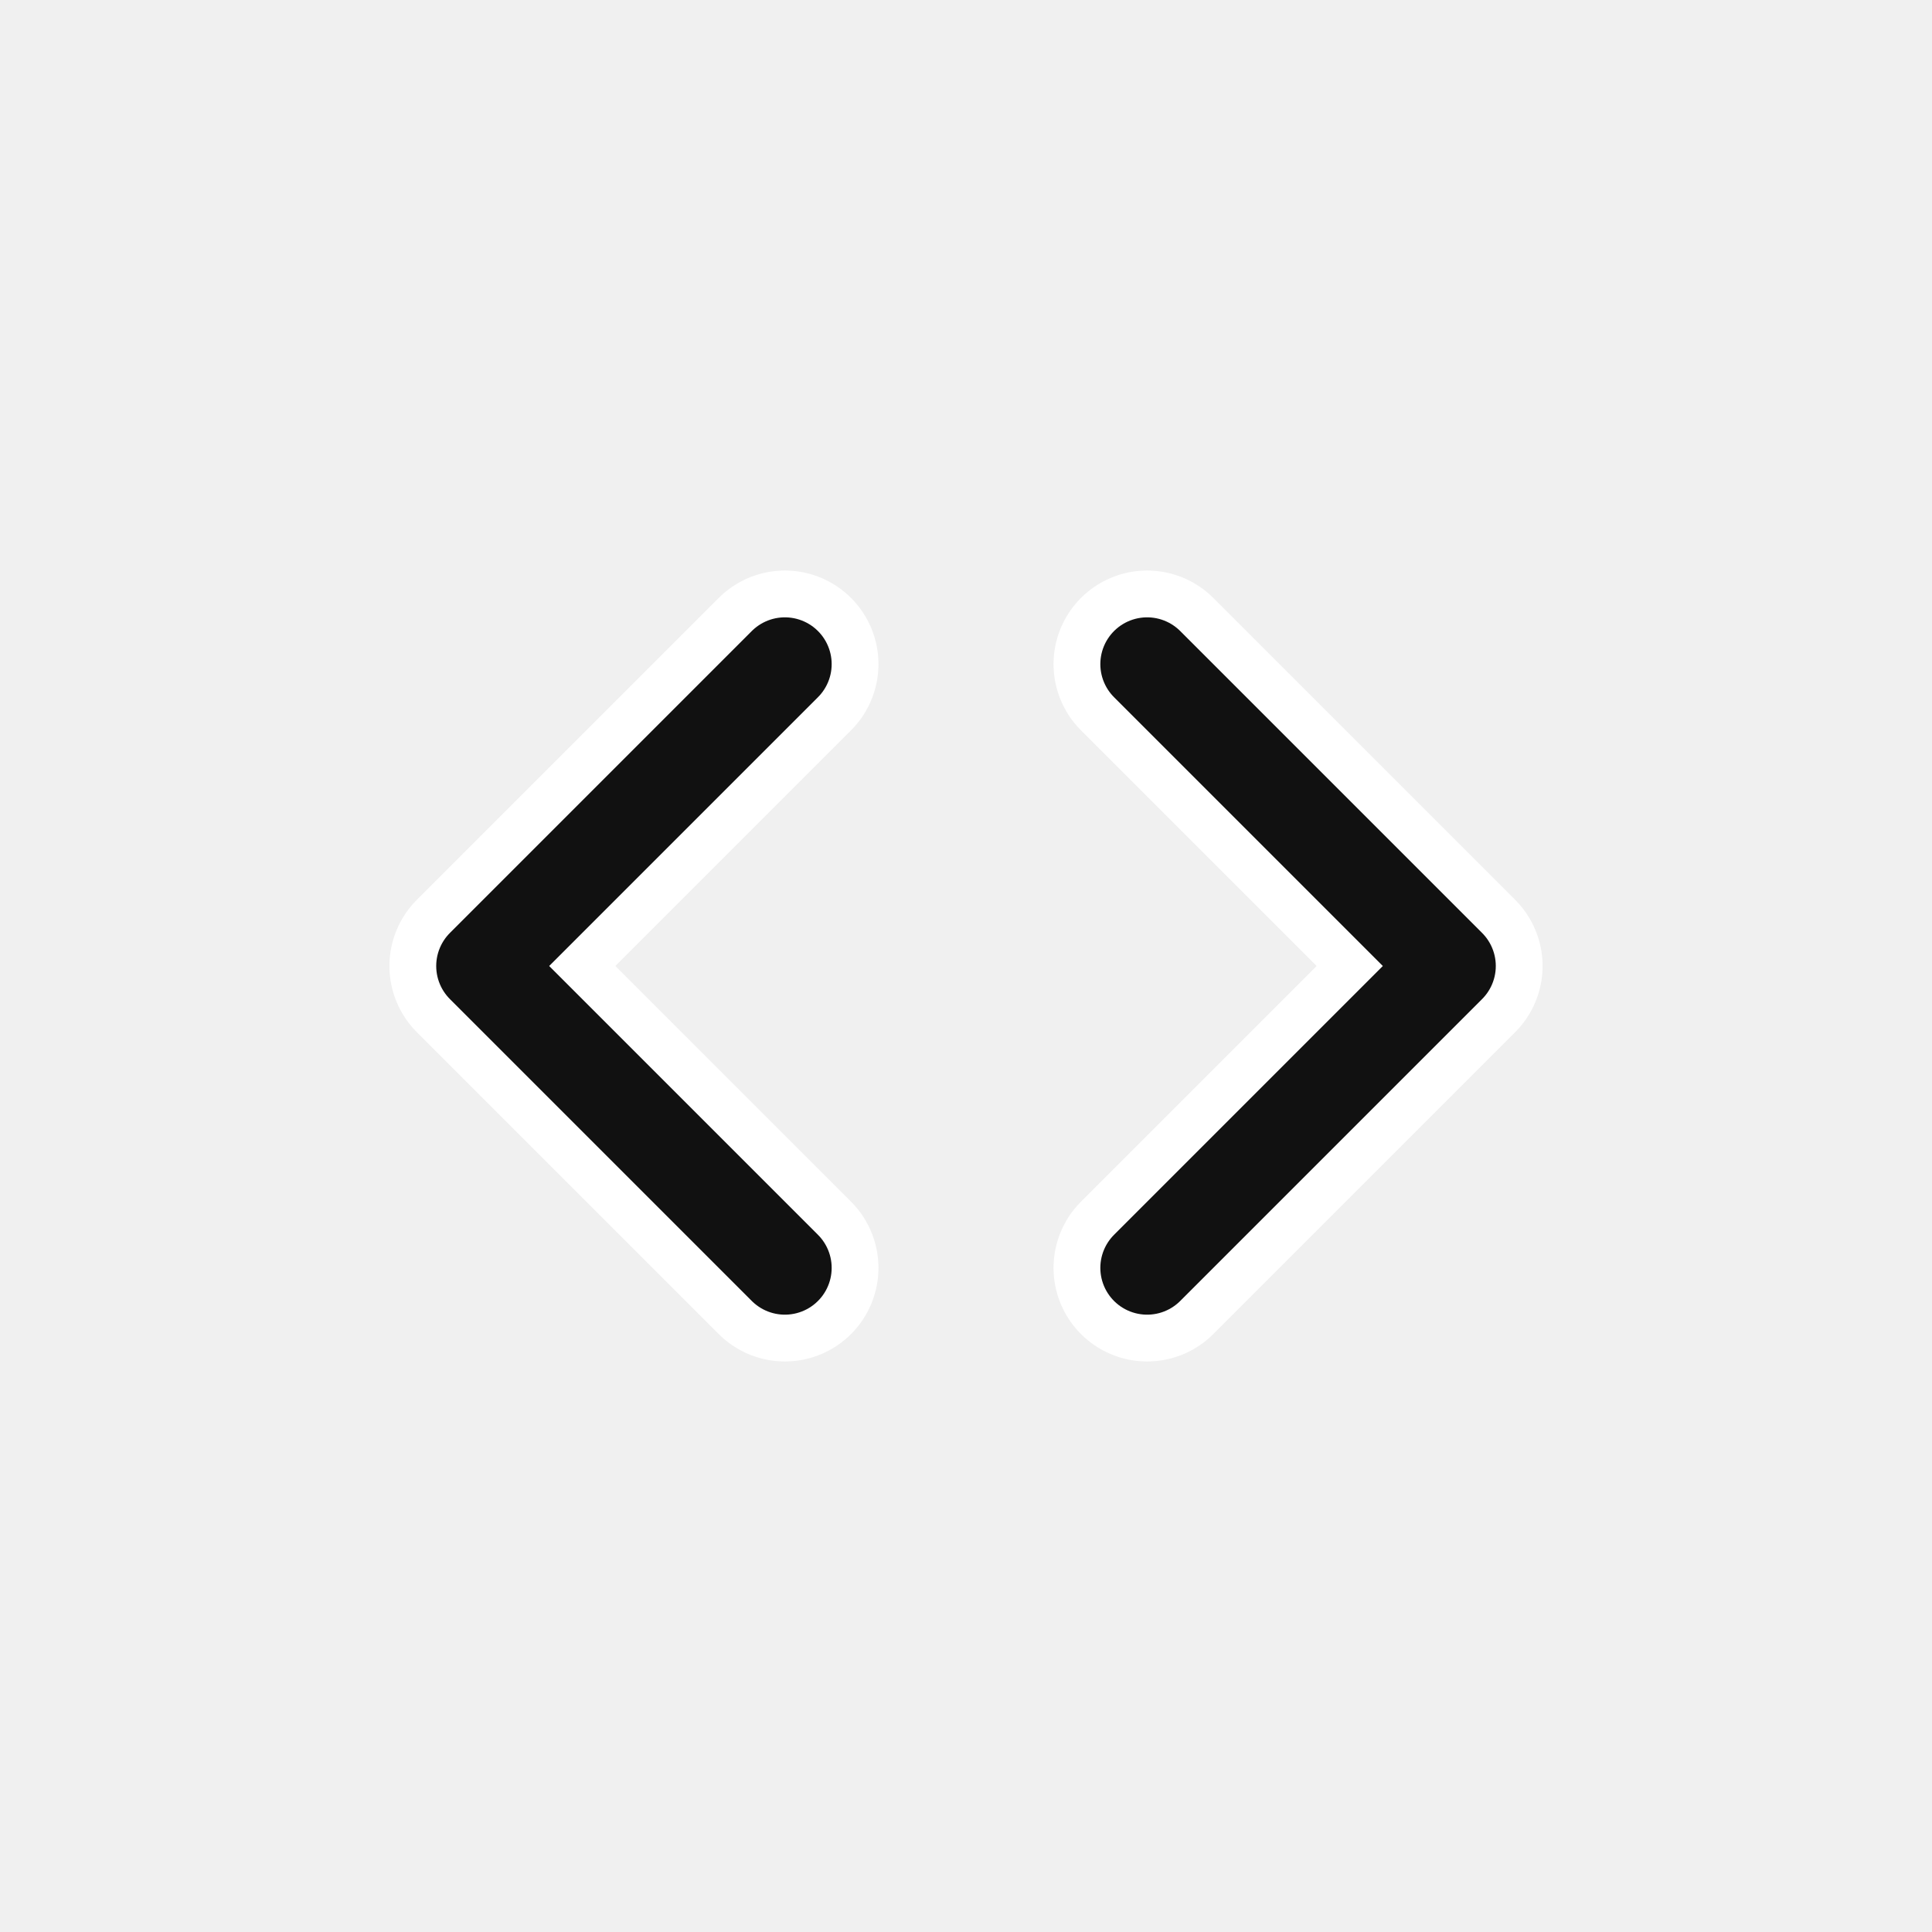
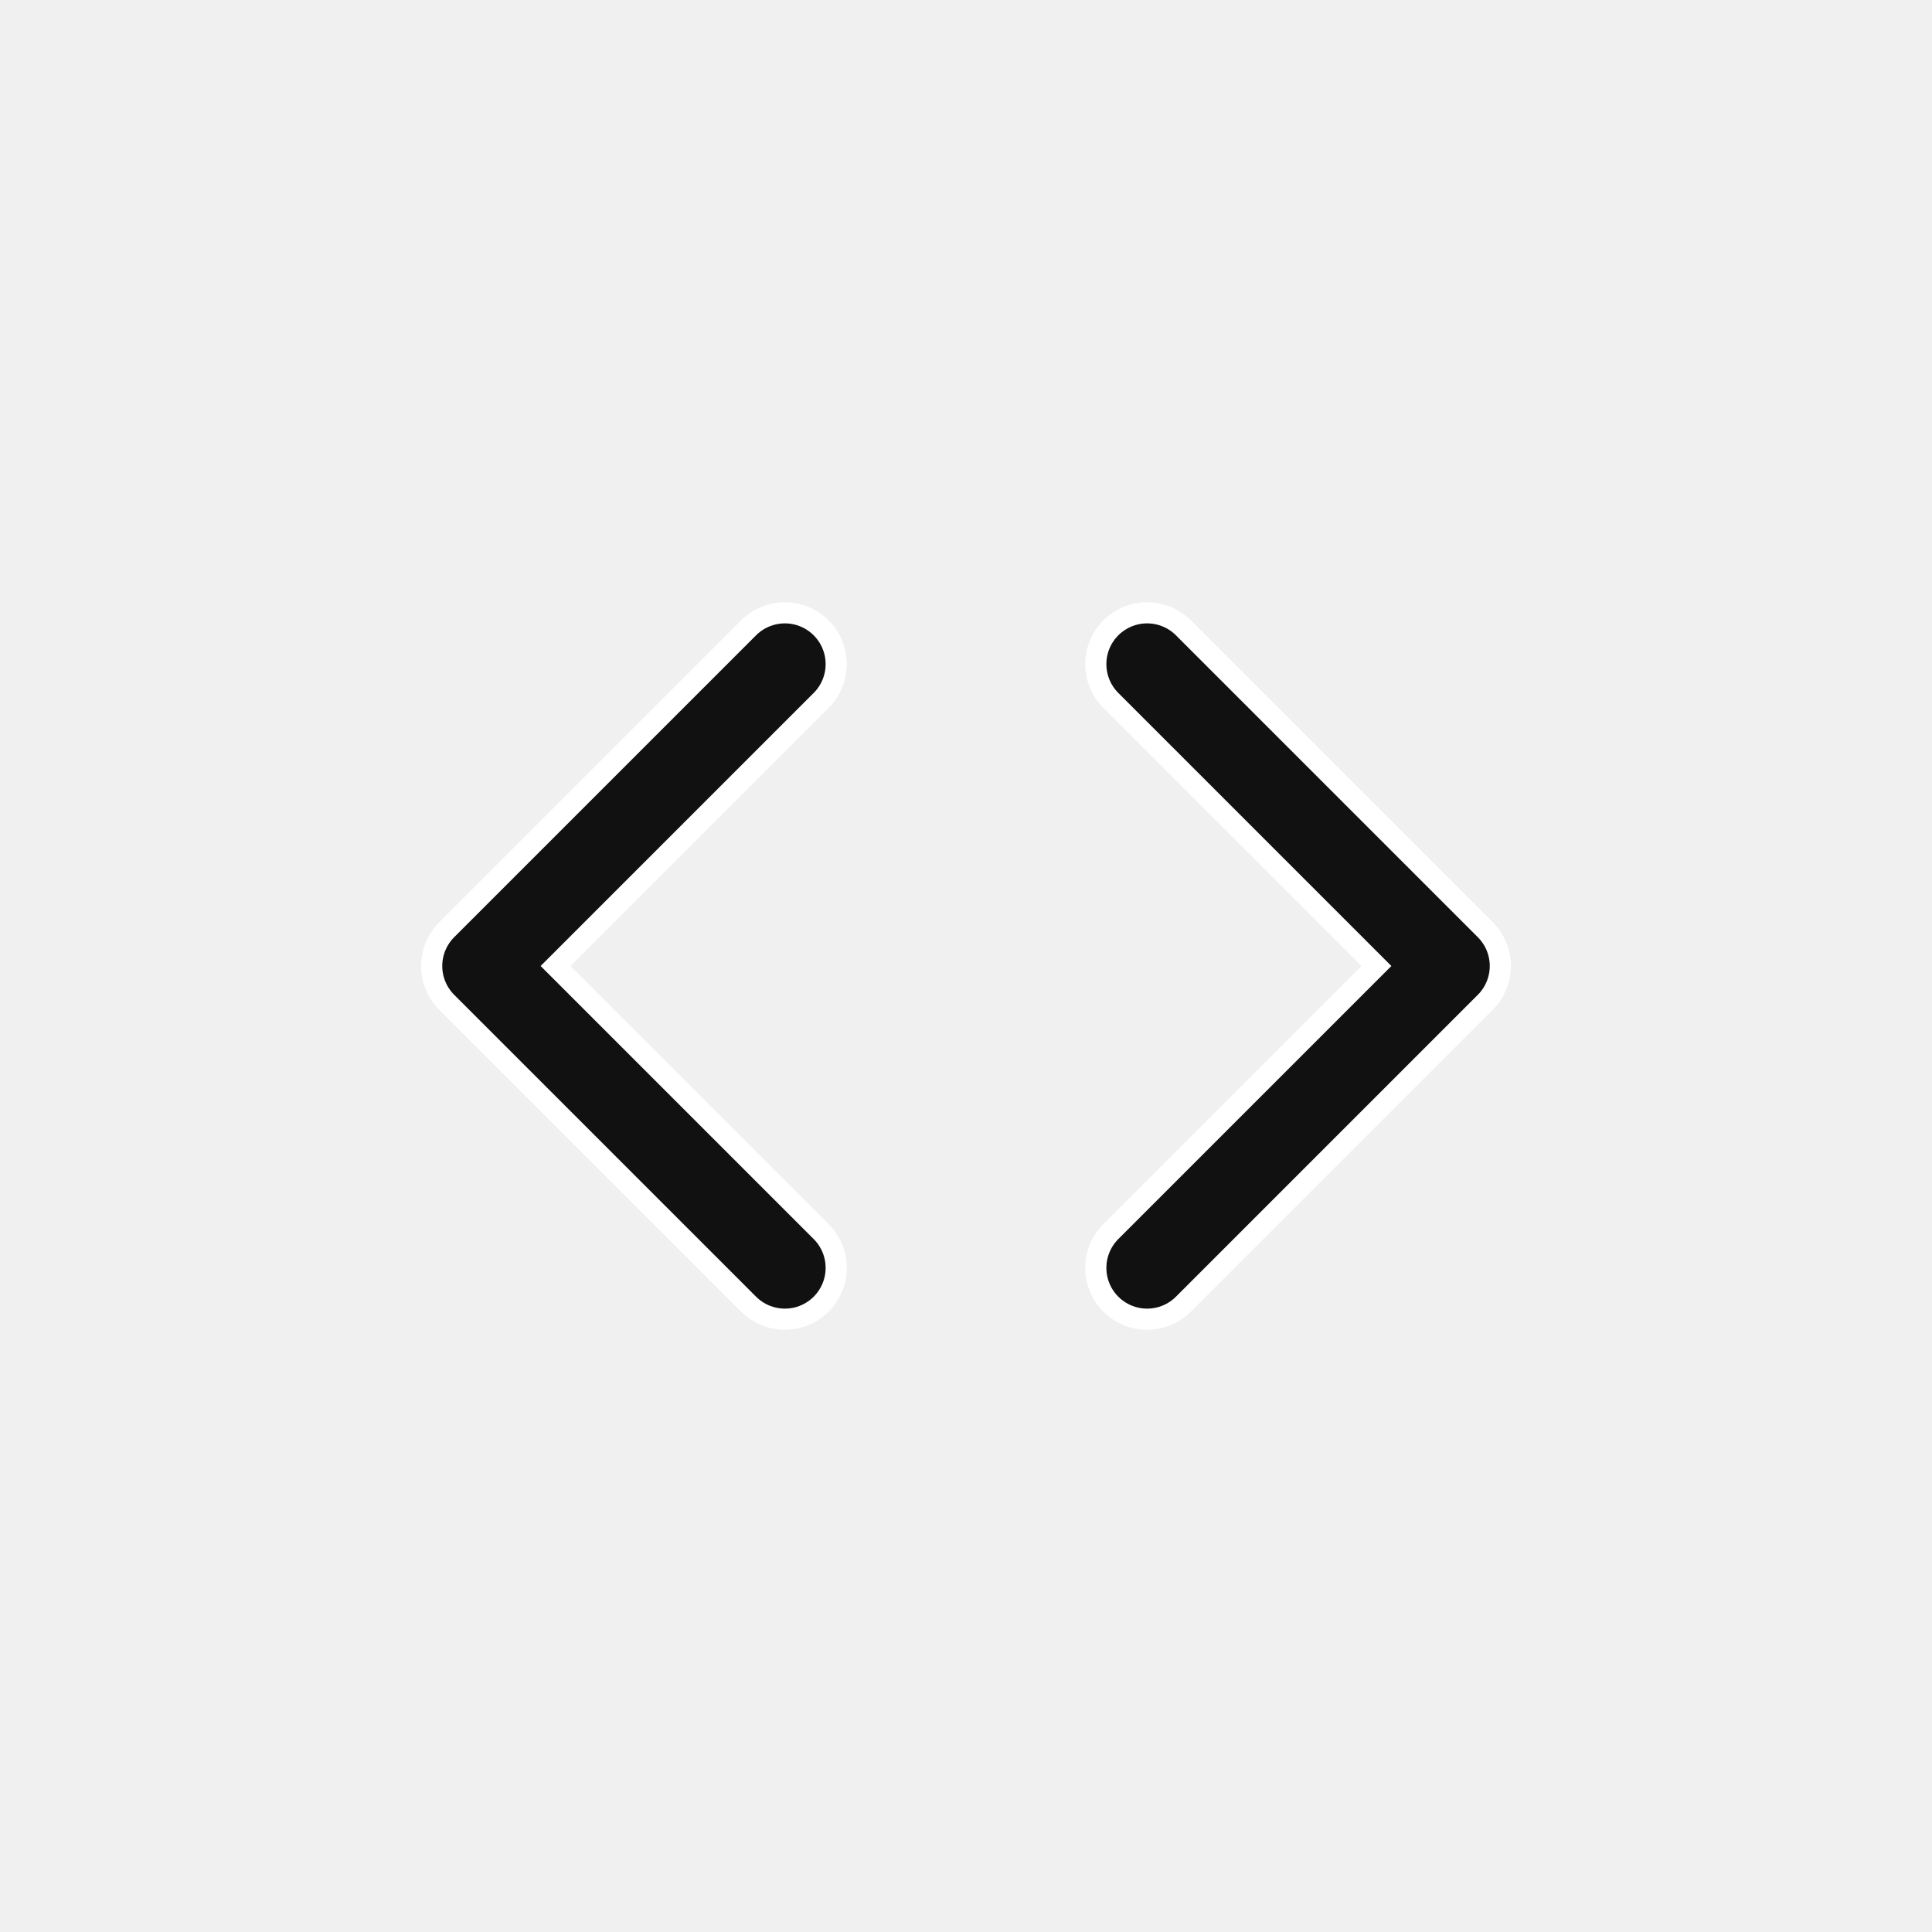
<svg xmlns="http://www.w3.org/2000/svg" width="32" height="32" viewBox="0 0 32 32">
-   <path fill="none" stroke="#fff" stroke-width="3.1" stroke-linecap="round" stroke-linejoin="round" d="M13 11 8 16l5 5M19 11l5 5-5 5" />
-   <path fill="none" stroke="#111" stroke-width="1.55" stroke-linecap="round" stroke-linejoin="round" d="M13 11 8 16l5 5M19 11l5 5-5 5" />
+   <path fill="none" stroke="#fff" stroke-width="2.05" stroke-linecap="round" stroke-linejoin="round" d="M13 11 8 16l5 5M19 11l5 5-5 5" />
+   <path fill="none" stroke="#111" stroke-width="1.35" stroke-linecap="round" stroke-linejoin="round" d="M13 11 8 16l5 5M19 11l5 5-5 5" />
</svg>
